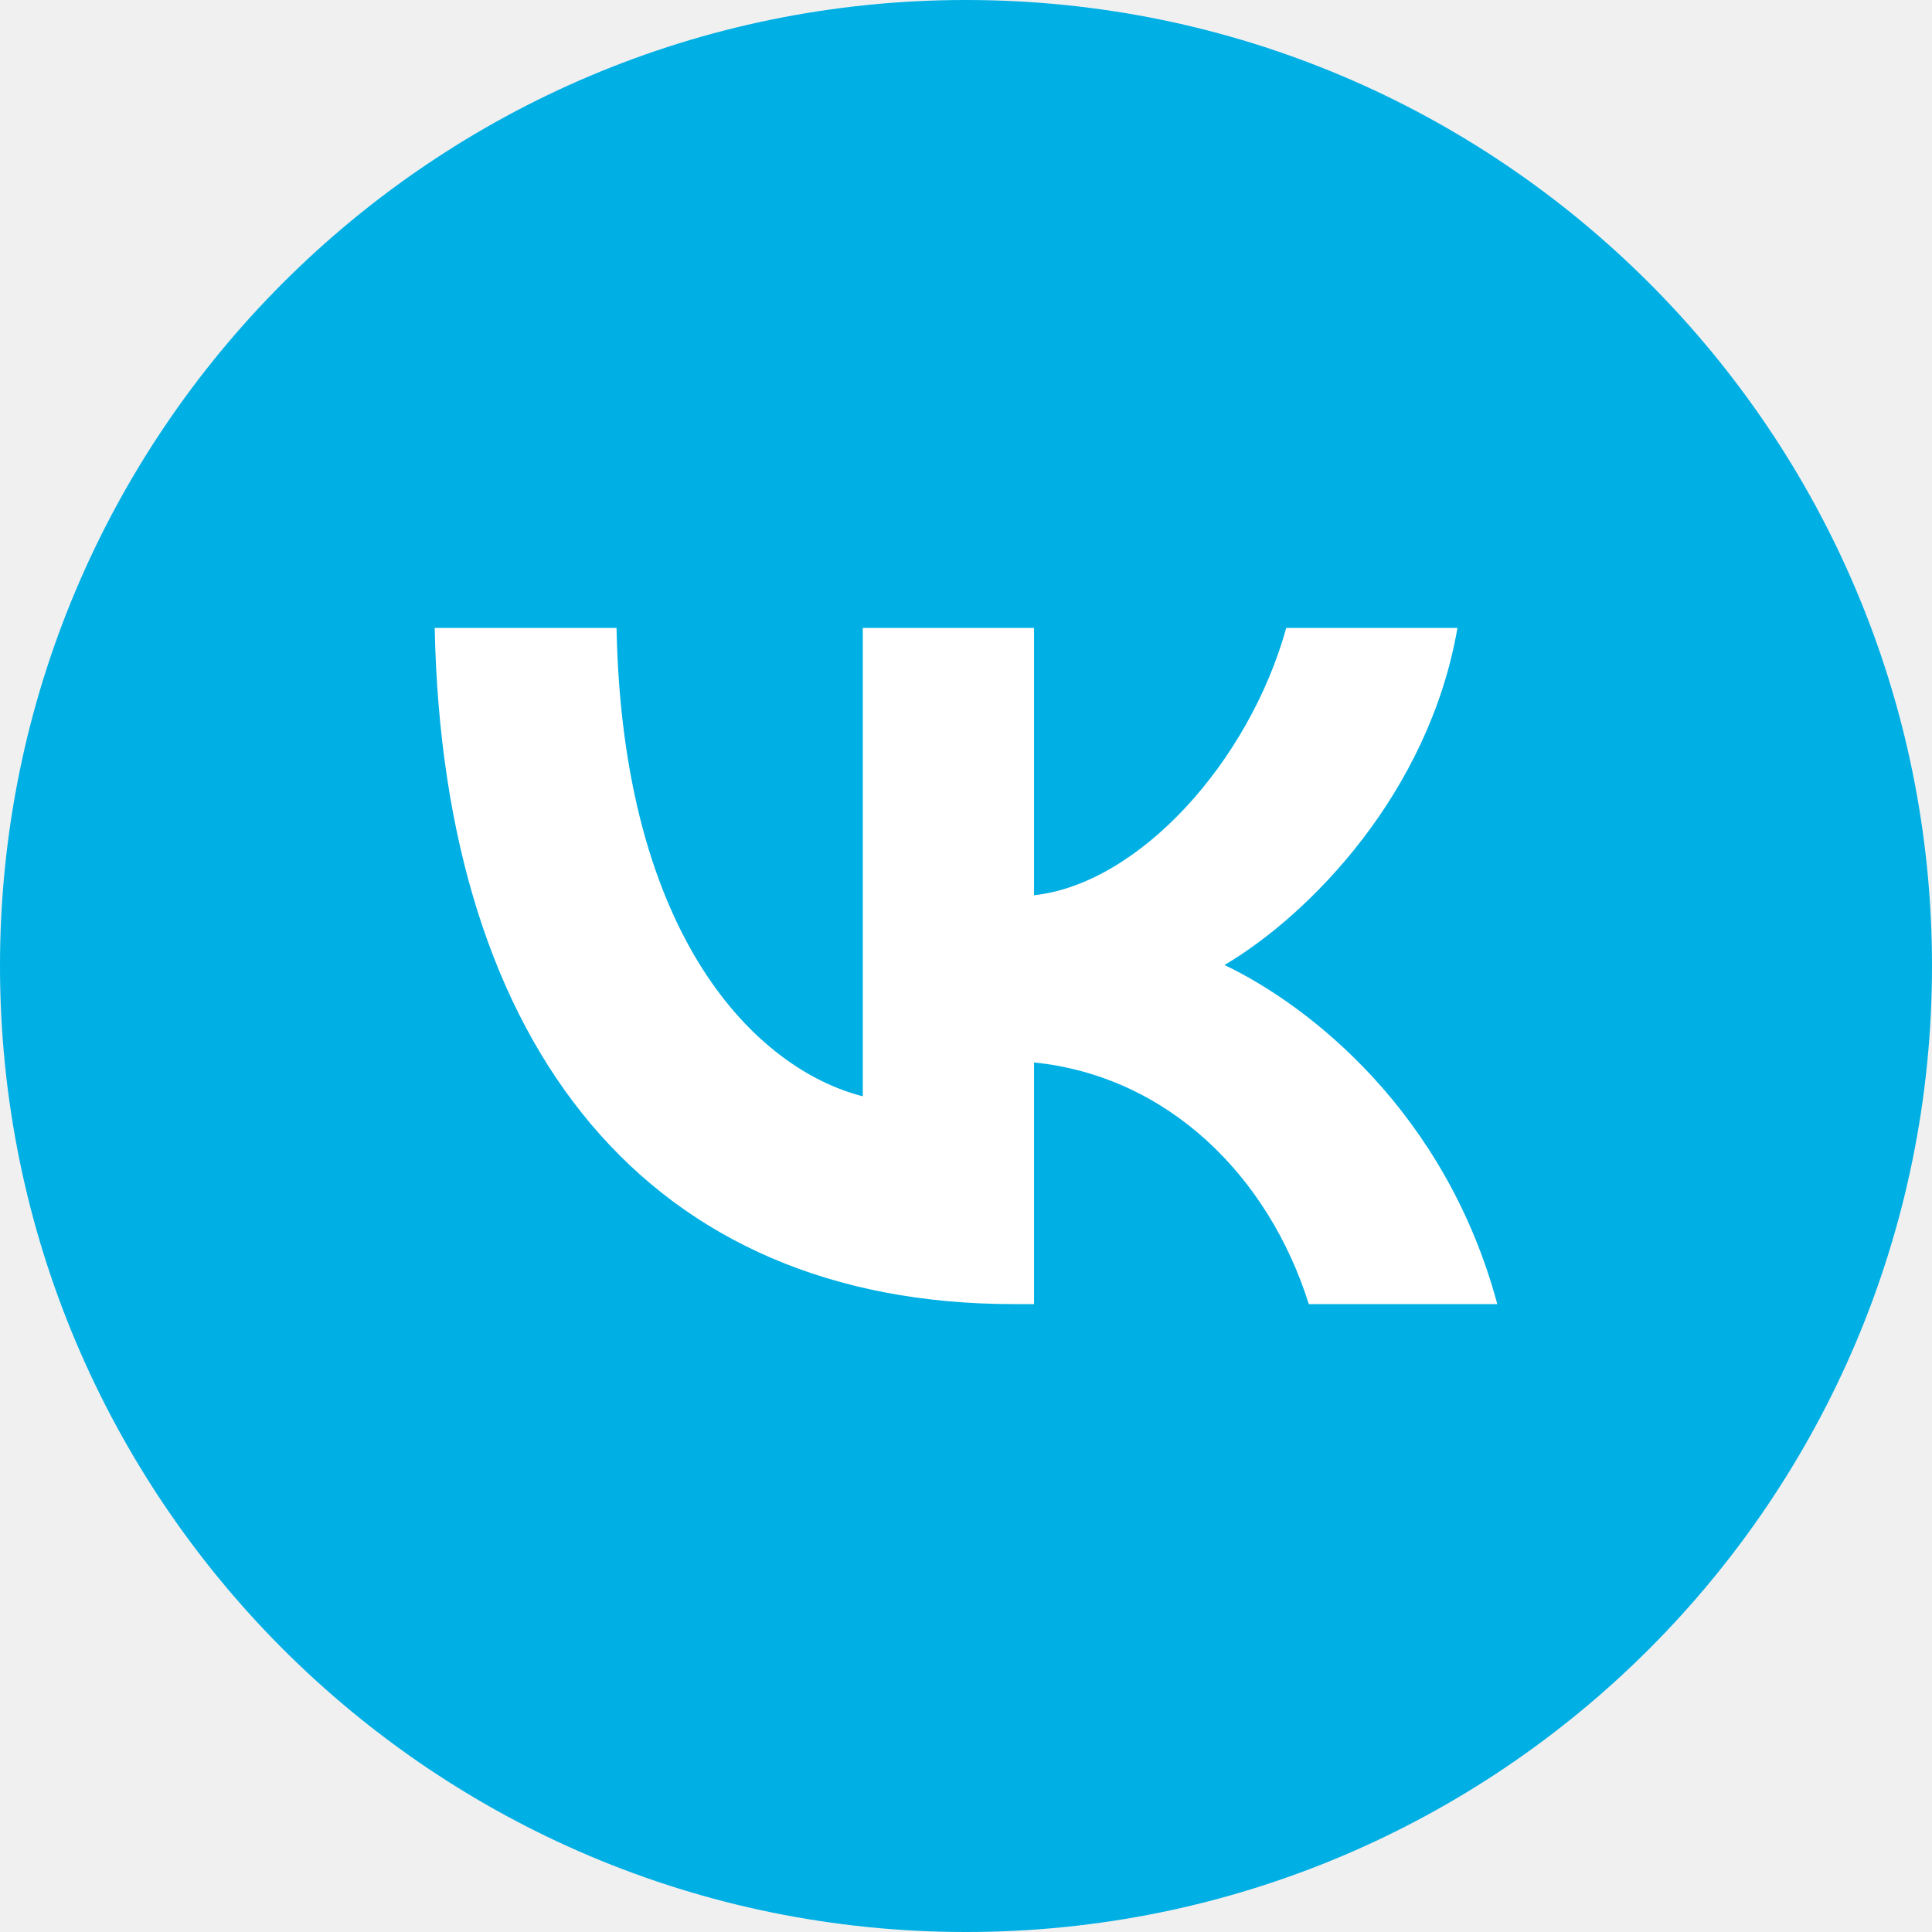
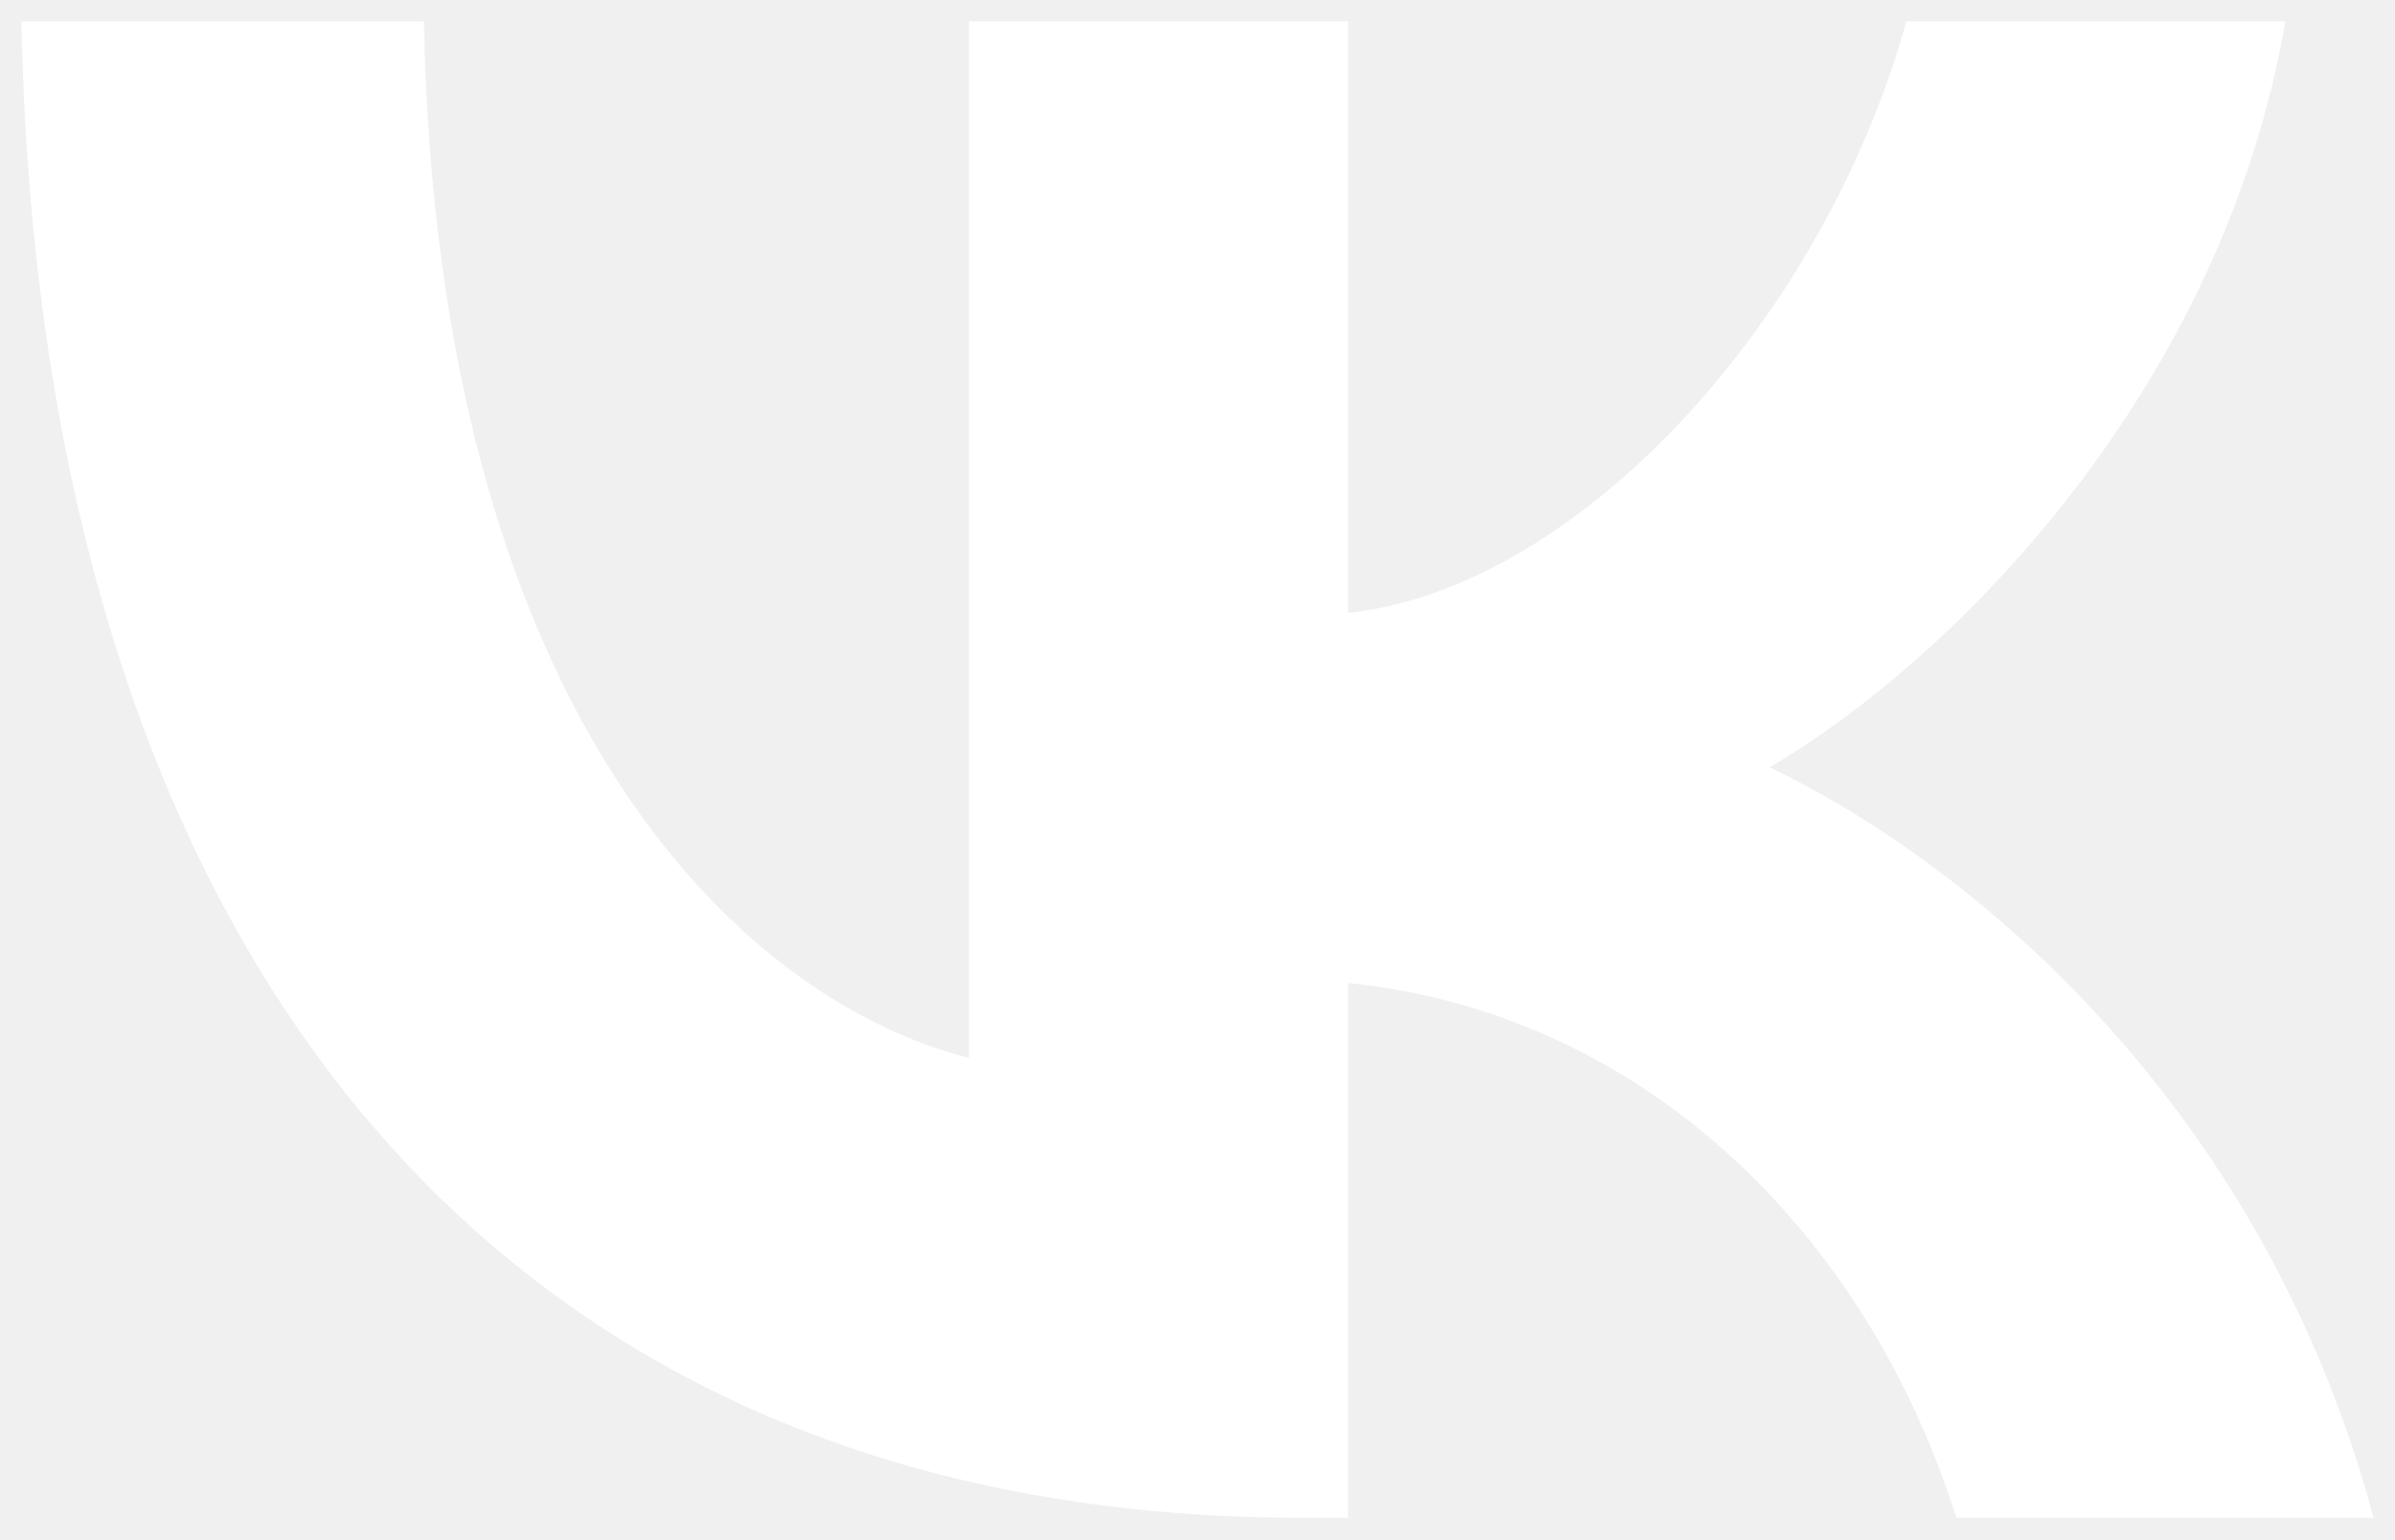
- <svg xmlns="http://www.w3.org/2000/svg" width="50" height="50" viewBox="0 0 50 50" fill="none">
-   <circle cx="25" cy="25" r="25" fill="#00AFE4" />
-   <path d="M26.228 33.75C16.832 33.75 11.473 27.181 11.25 16.25H15.956C16.111 24.273 19.581 27.671 22.329 28.372V16.25H26.761V23.169C29.475 22.872 32.326 19.718 33.288 16.25H37.719C36.981 20.524 33.889 23.677 31.69 24.974C33.889 26.025 37.41 28.775 38.75 33.75H33.872C32.824 30.422 30.213 27.847 26.761 27.496V33.75H26.228Z" fill="white" />
+ <svg xmlns="http://www.w3.org/2000/svg" width="28" height="18" viewBox="0 0 28 18" fill="none">
+   <path d="M15.228 17.75C5.832 17.75 0.473 11.181 0.25 0.25H4.956C5.111 8.273 8.581 11.671 11.329 12.372V0.25H15.761V7.169C18.475 6.872 21.326 3.718 22.288 0.25H26.719C25.981 4.524 22.889 7.677 20.69 8.974C22.889 10.025 26.41 12.775 27.75 17.75H22.872C21.824 14.422 19.213 11.847 15.761 11.496V17.75H15.228Z" fill="white" />
</svg>
